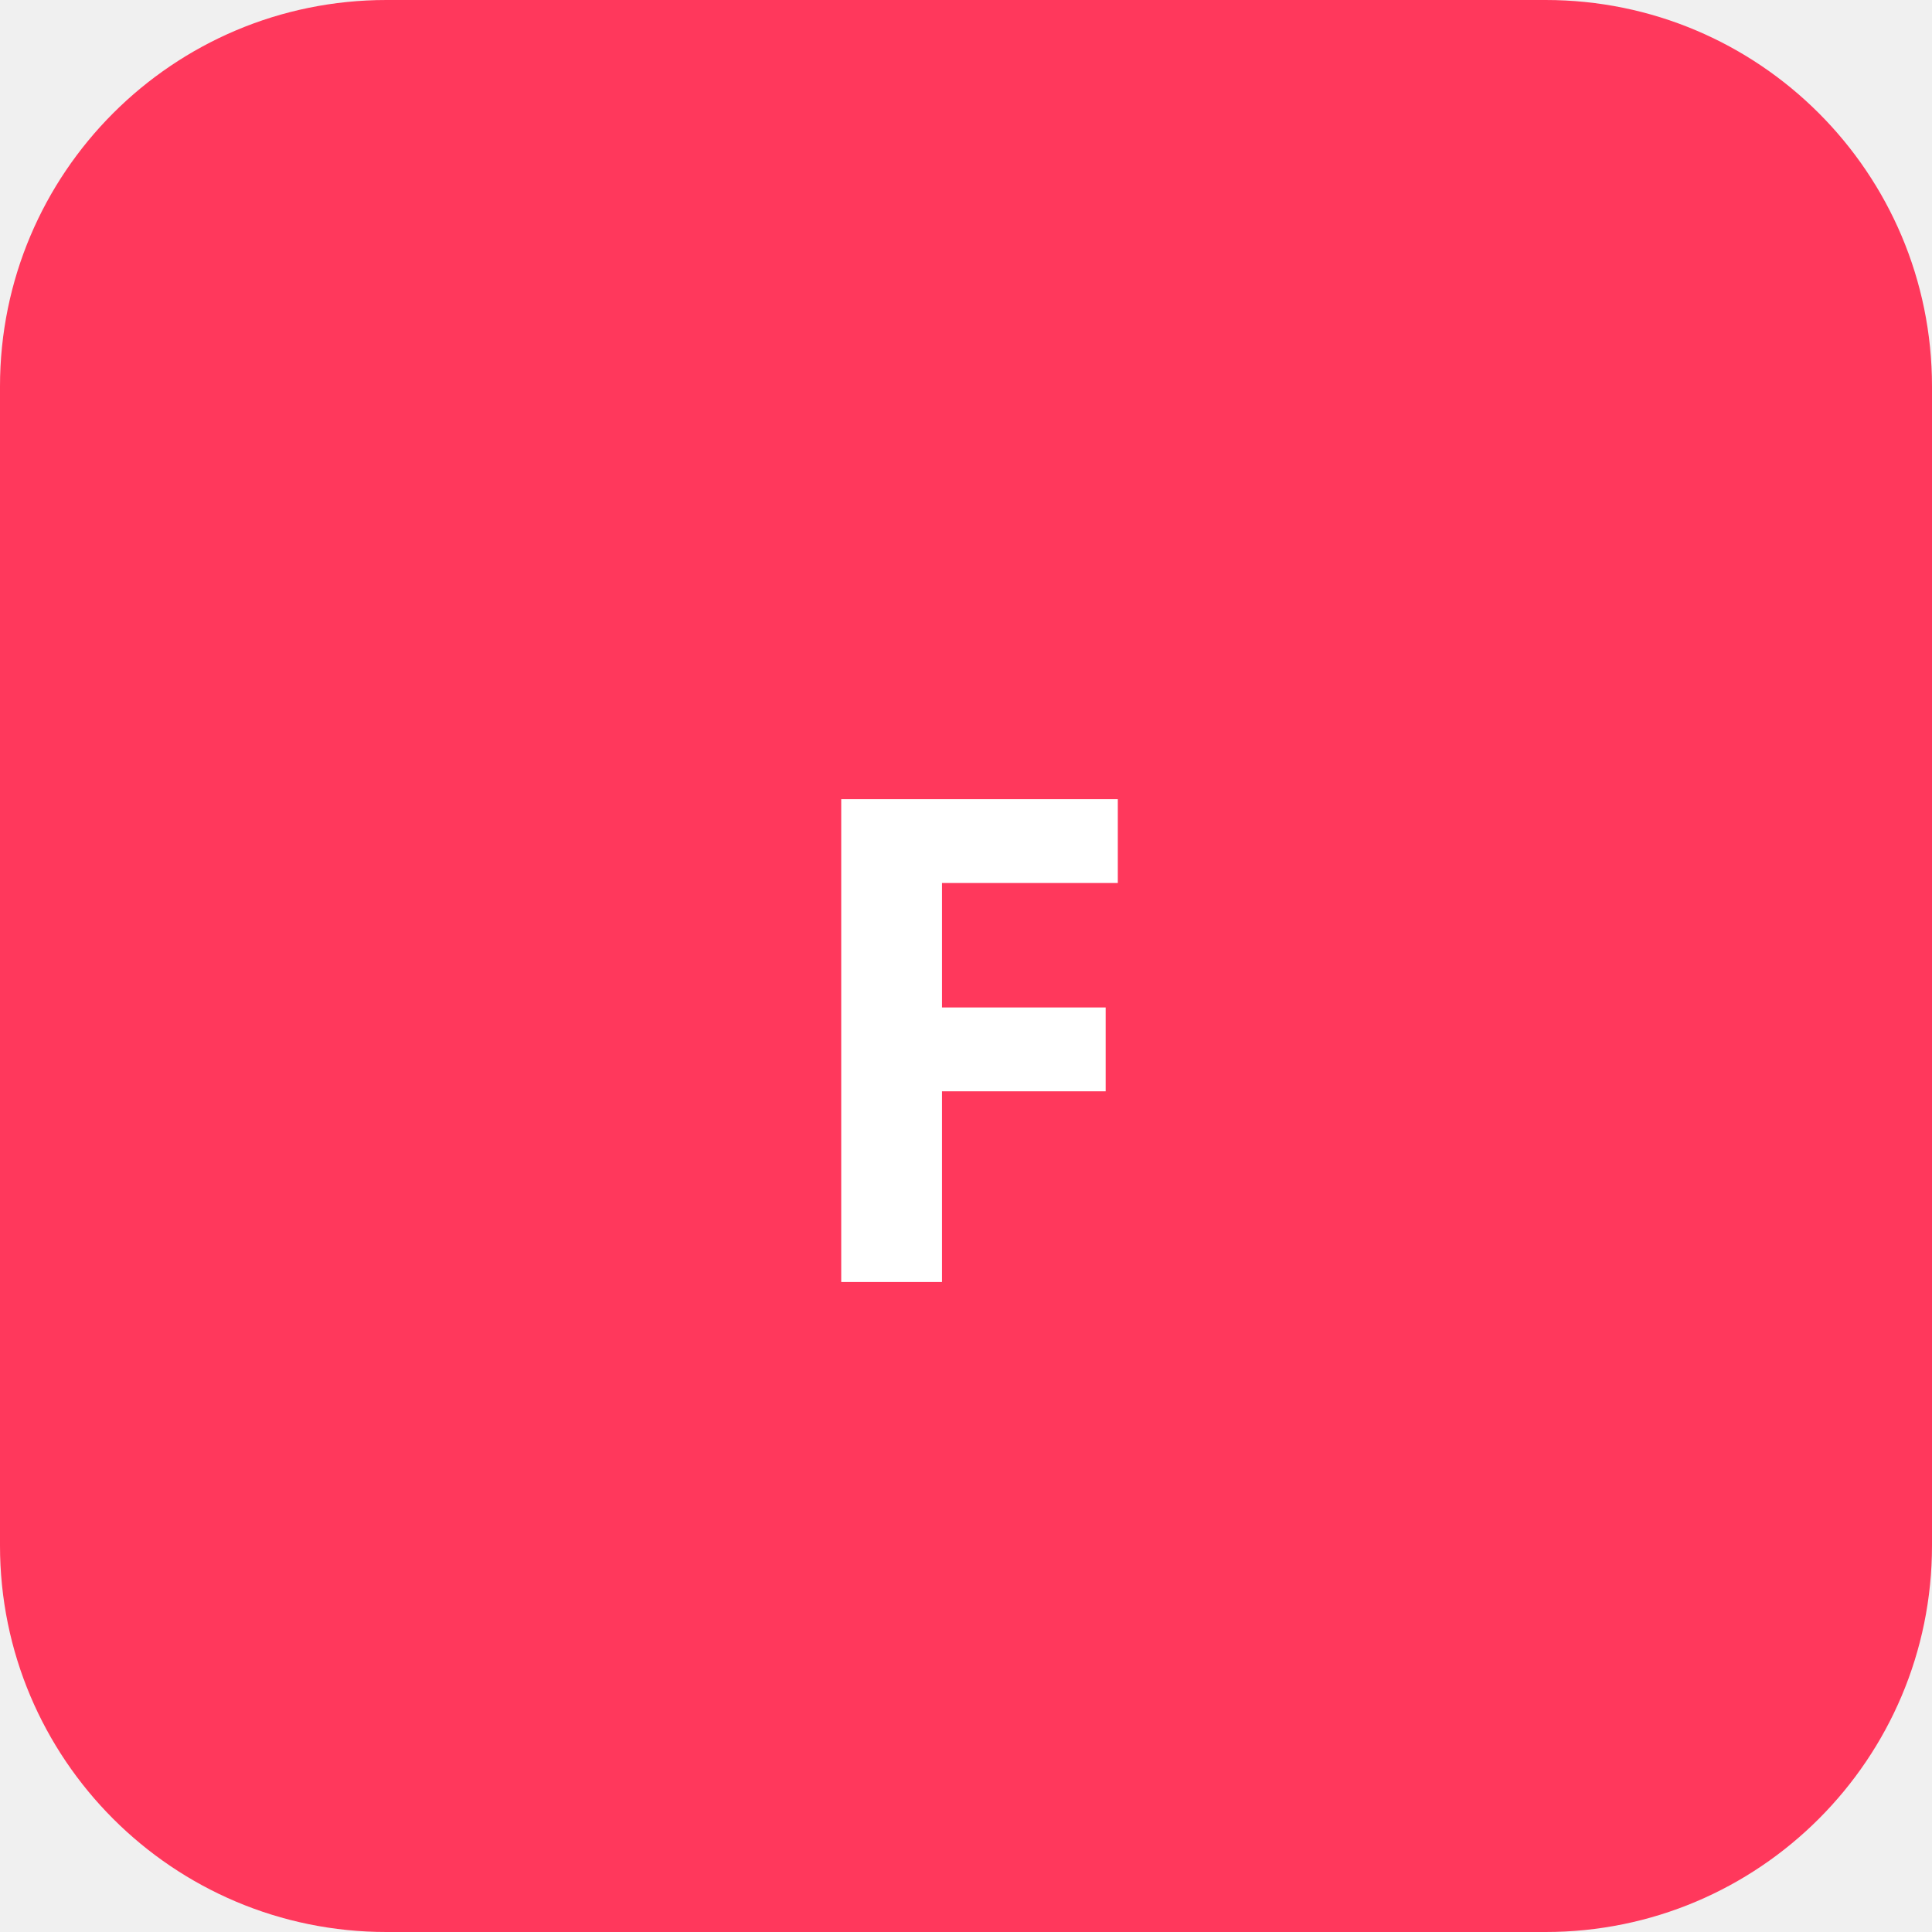
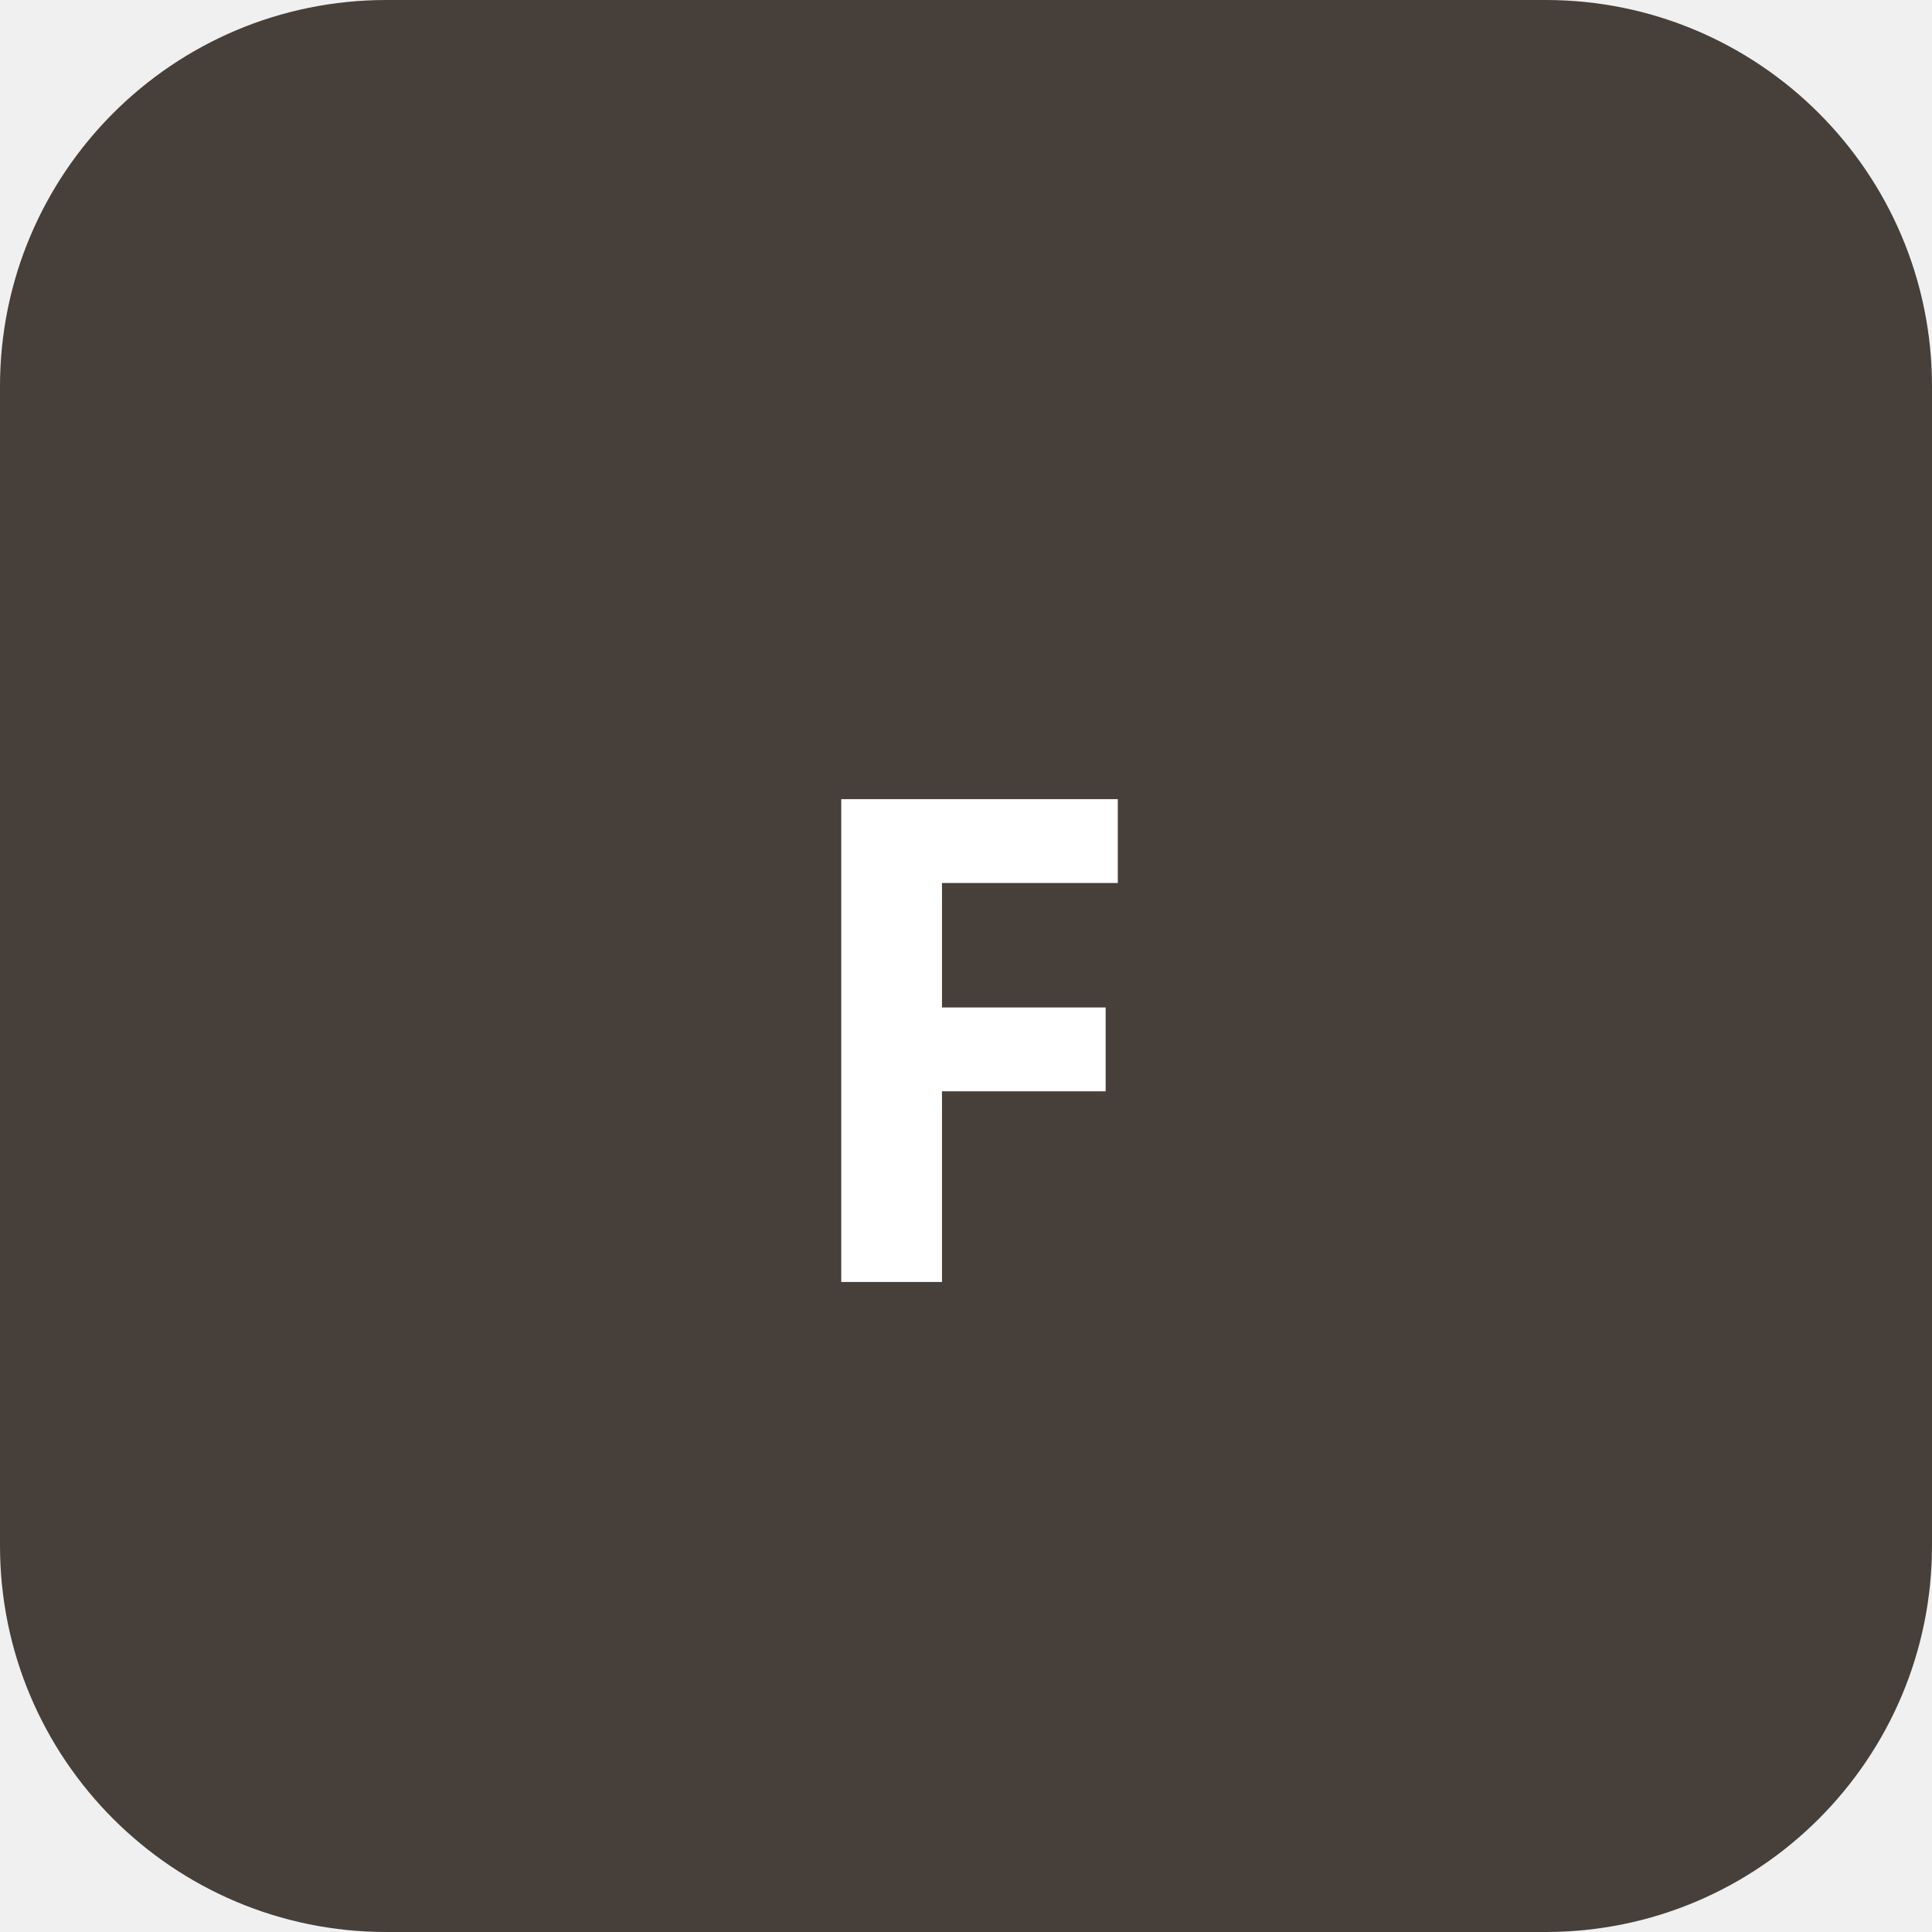
<svg xmlns="http://www.w3.org/2000/svg" width="512" height="512" viewBox="0 0 512 512">
-   <rect width="512" height="512" rx="102.4" fill="#FF385C" />
+   <rect width="512" height="512" rx="102.4" fill="#463F3A" />
  <text x="50%" y="54%" text-anchor="middle" dominant-baseline="middle" font-family="system-ui, sans-serif" font-weight="700" font-size="179.2" fill="white">F</text>
</svg>
